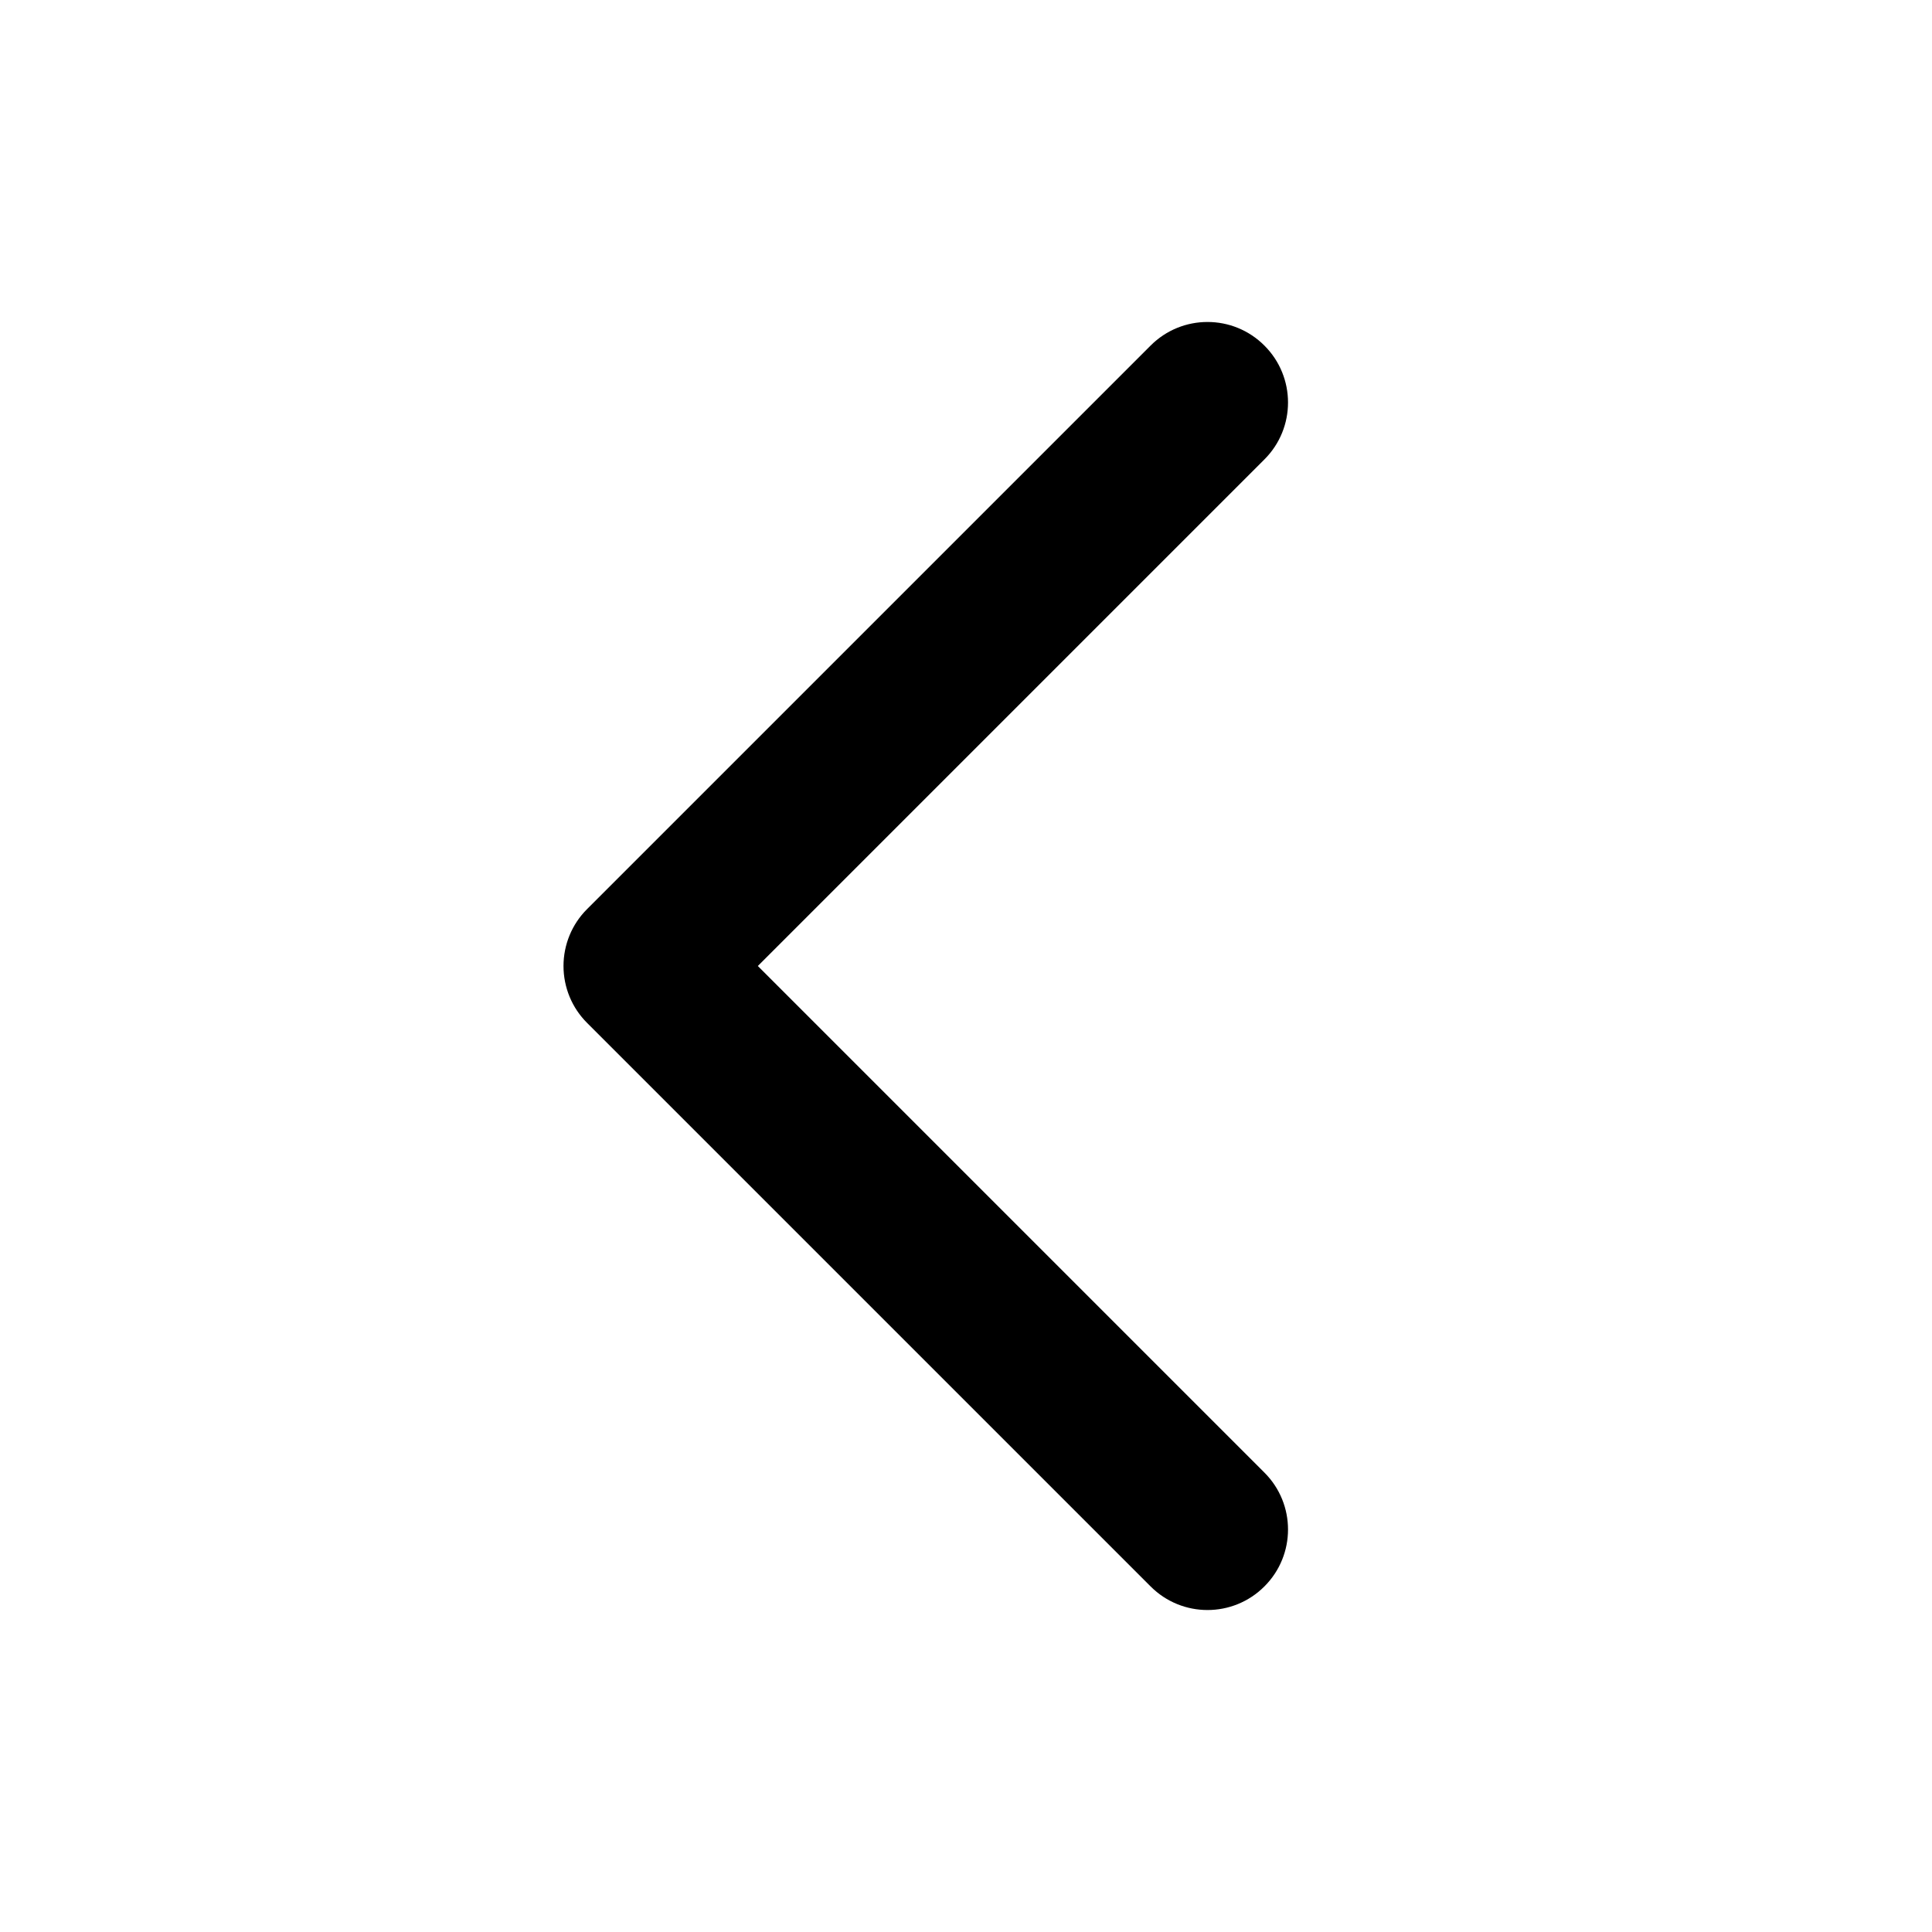
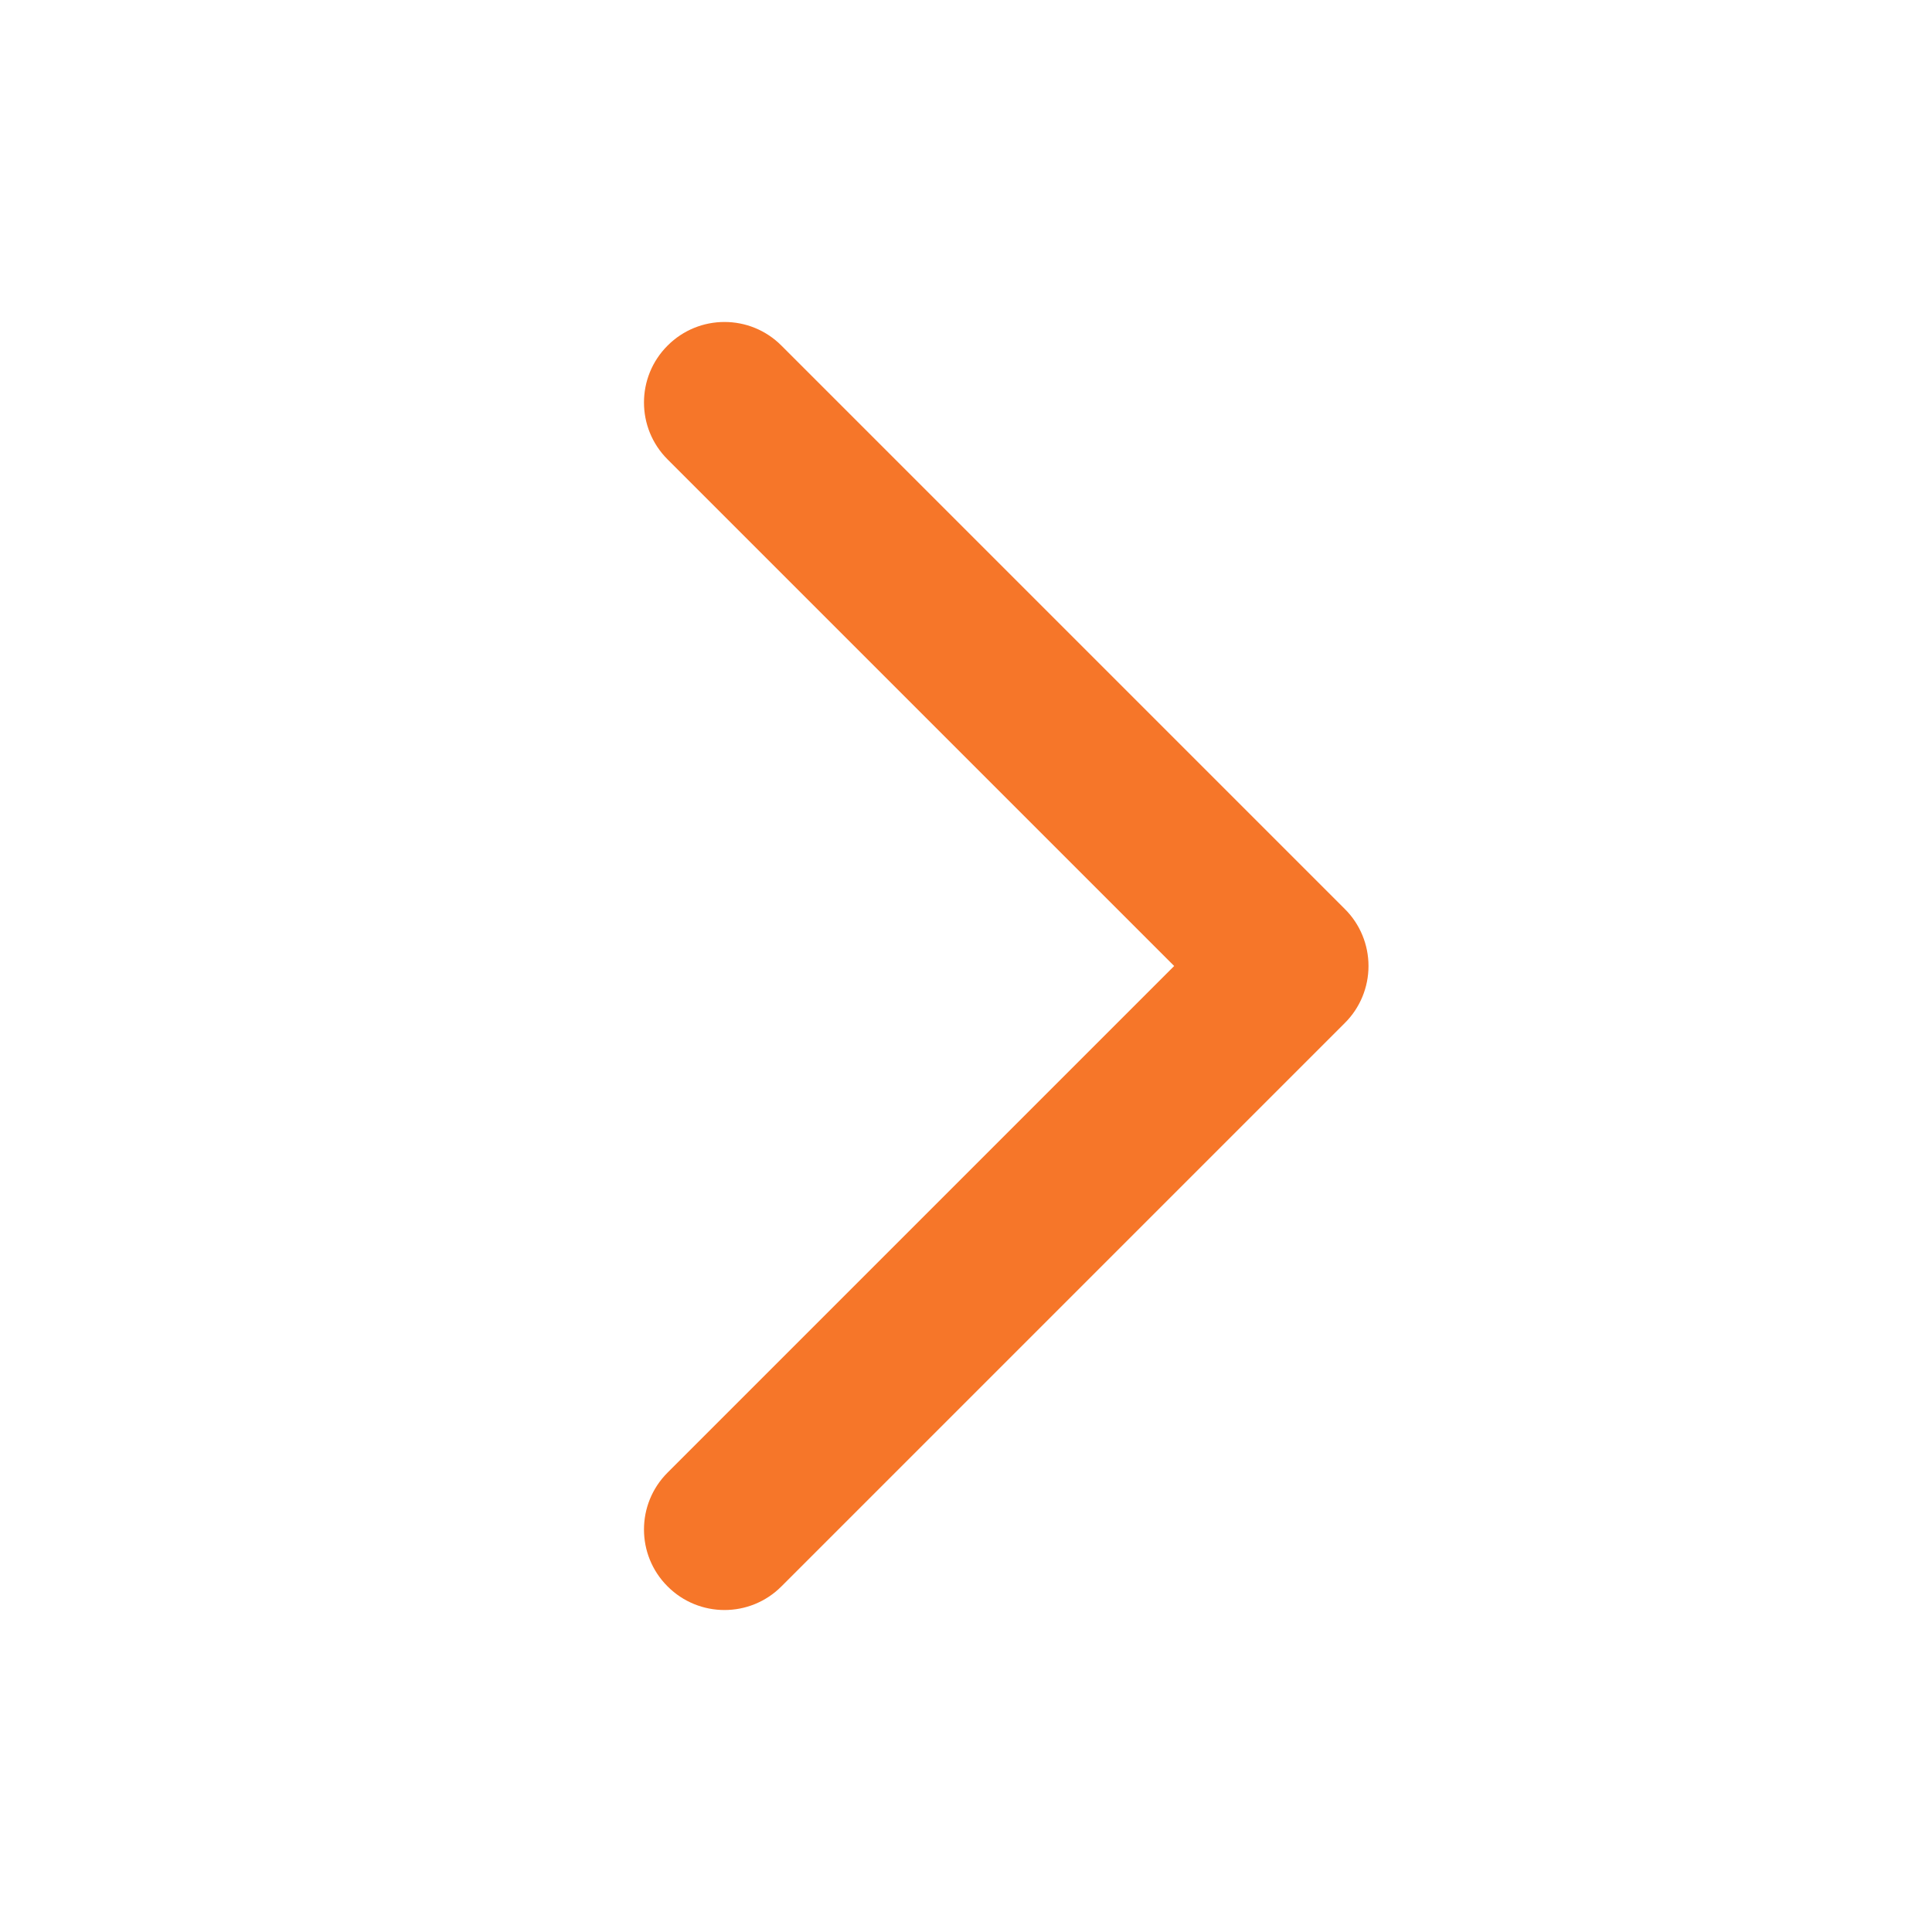
- <svg xmlns="http://www.w3.org/2000/svg" width="800px" height="800px" viewBox="0 0 24 24" fill="none">
-   <path fill-rule="evenodd" clip-rule="evenodd" d="M15.707 4.293C16.098 4.683 16.098 5.317 15.707 5.707L9.414 12L15.707 18.293C16.098 18.683 16.098 19.317 15.707 19.707C15.317 20.098 14.683 20.098 14.293 19.707L7.293 12.707C7.105 12.52 7 12.265 7 12C7 11.735 7.105 11.48 7.293 11.293L14.293 4.293C14.683 3.902 15.317 3.902 15.707 4.293Z" fill="#000000" />
+ <svg xmlns="http://www.w3.org/2000/svg" width="800px" height="800px" viewBox="0 0 24 24" fill="fill">
+   <path transform="scale(-1,1) translate(-24, 0)" fill-rule="evenodd" clip-rule="evenodd" d="M15.707 4.293C16.098 4.683 16.098 5.317 15.707 5.707L9.414 12L15.707 18.293C16.098 18.683 16.098 19.317 15.707 19.707C15.317 20.098 14.683 20.098 14.293 19.707L7.293 12.707C7.105 12.52 7 12.265 7 12C7 11.735 7.105 11.48 7.293 11.293L14.293 4.293C14.683 3.902 15.317 3.902 15.707 4.293Z" fill="#F67629" />
</svg>
